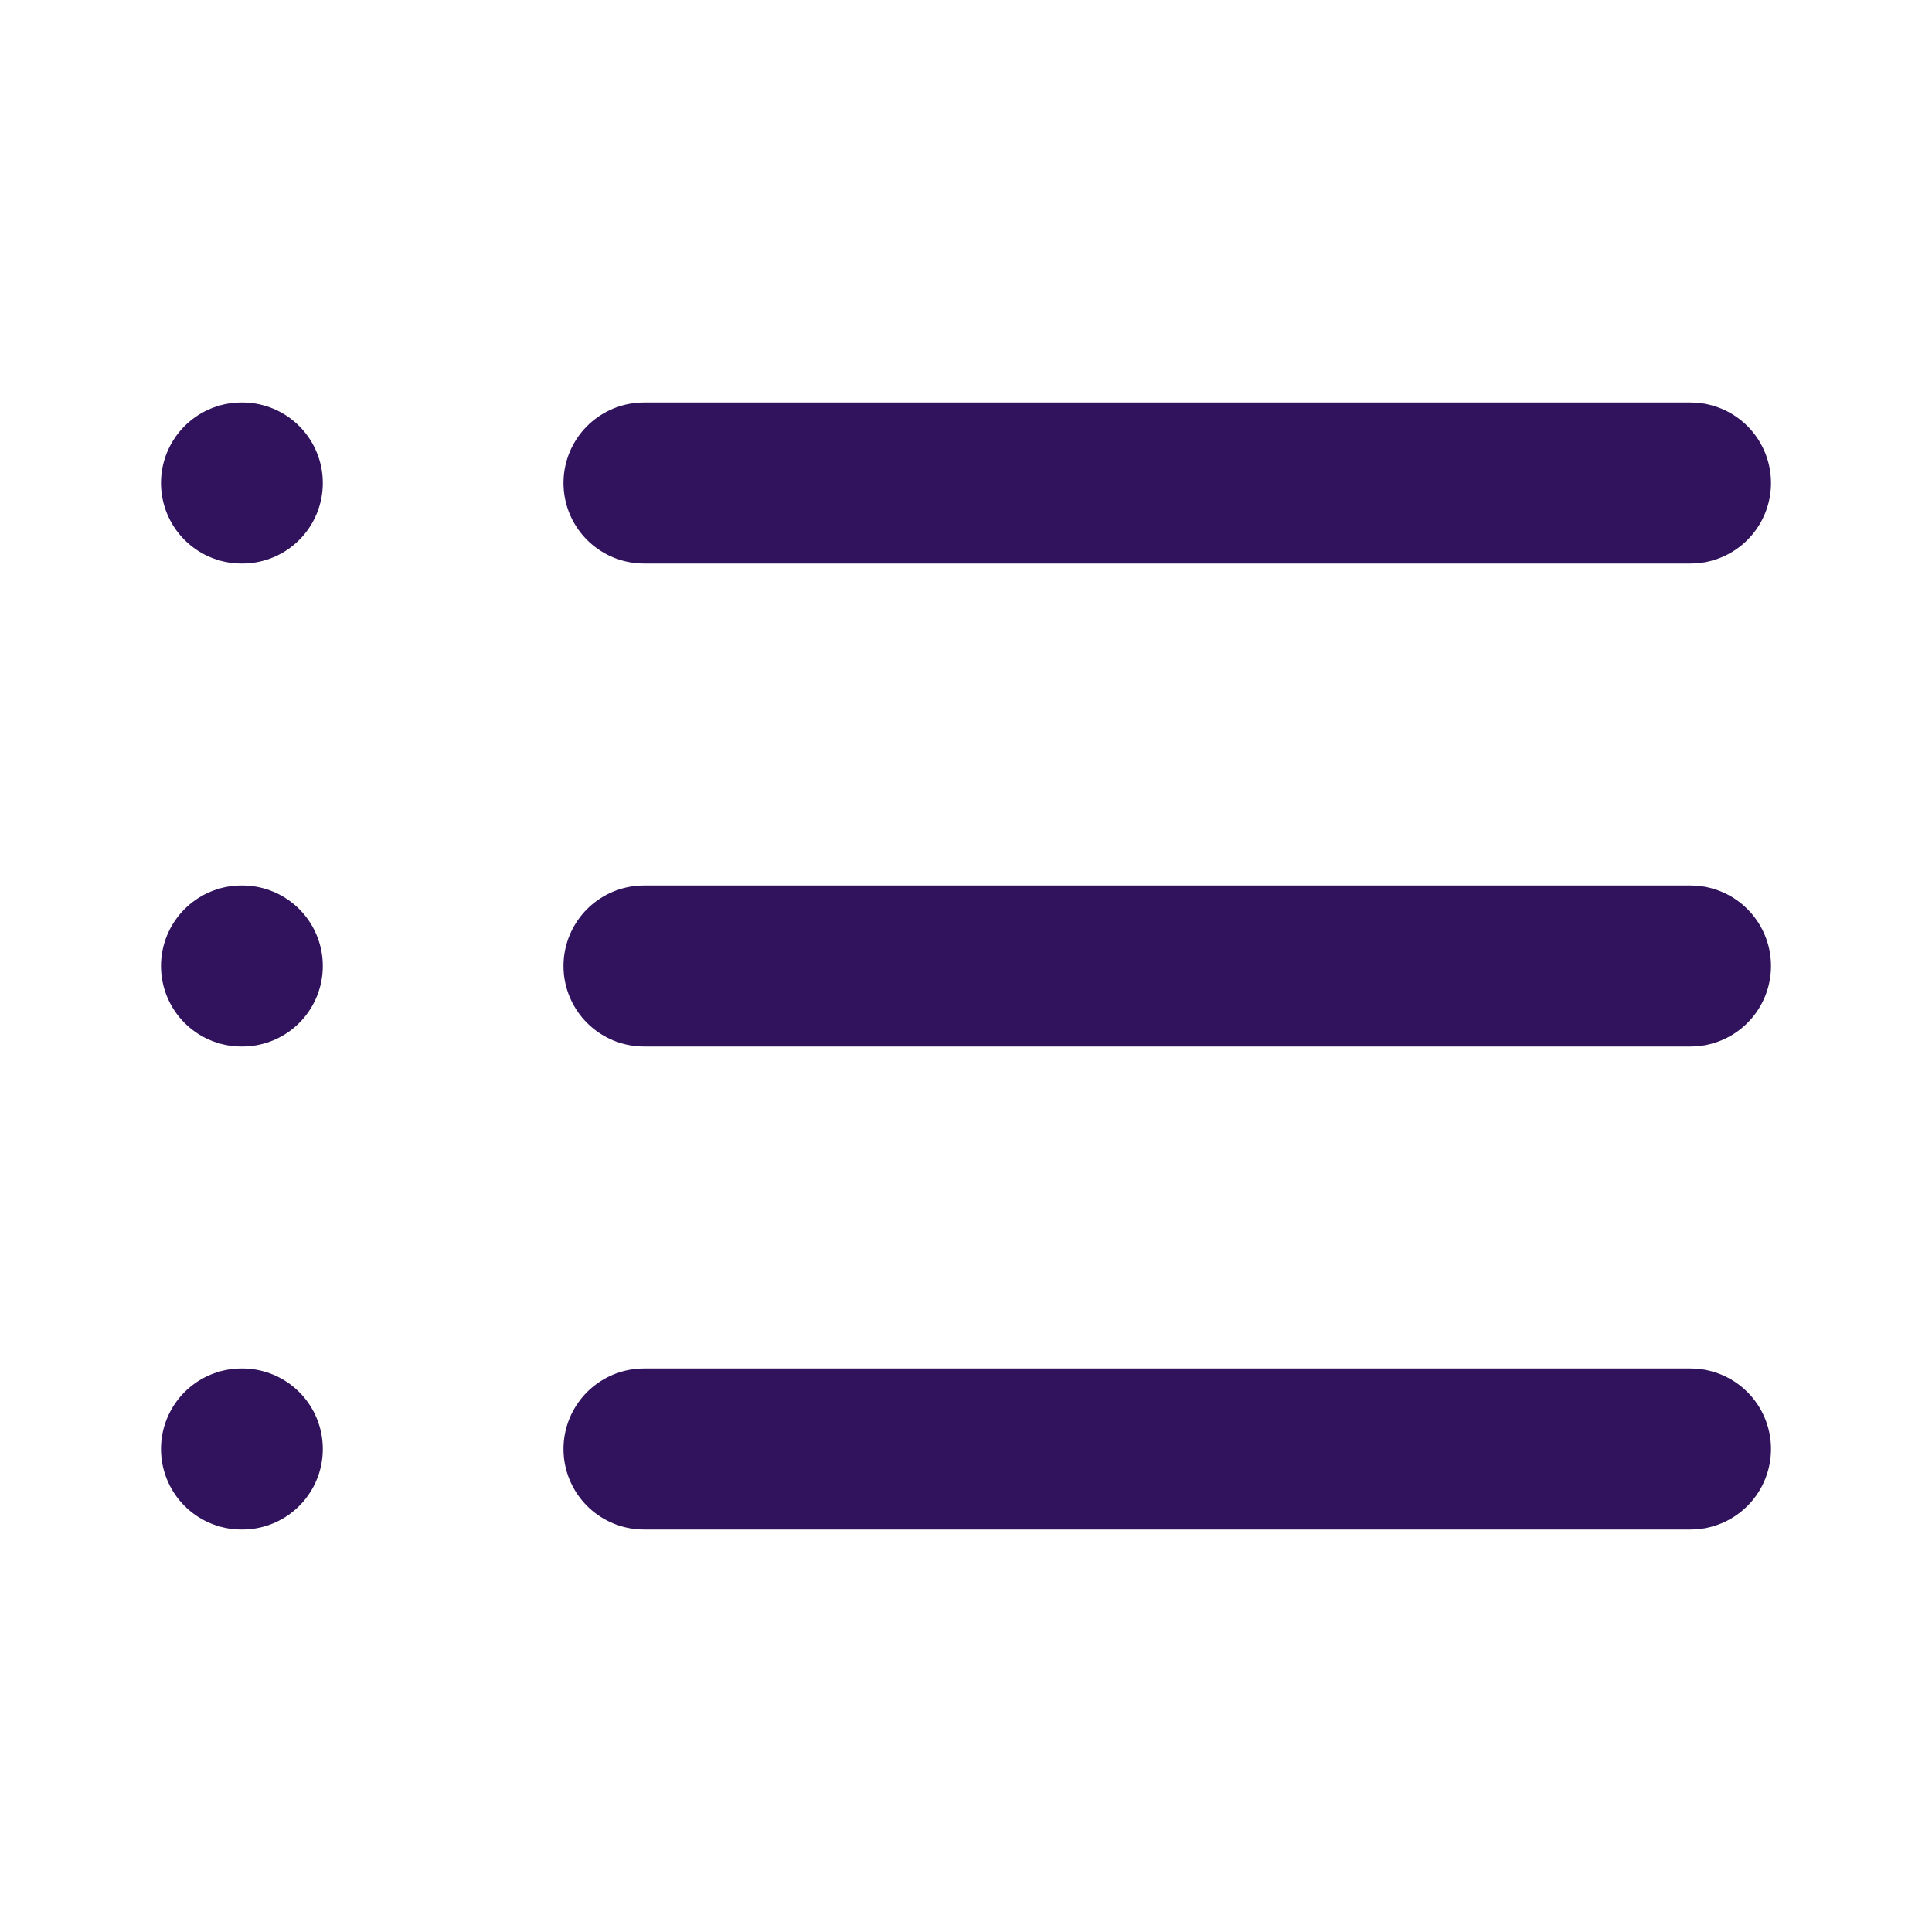
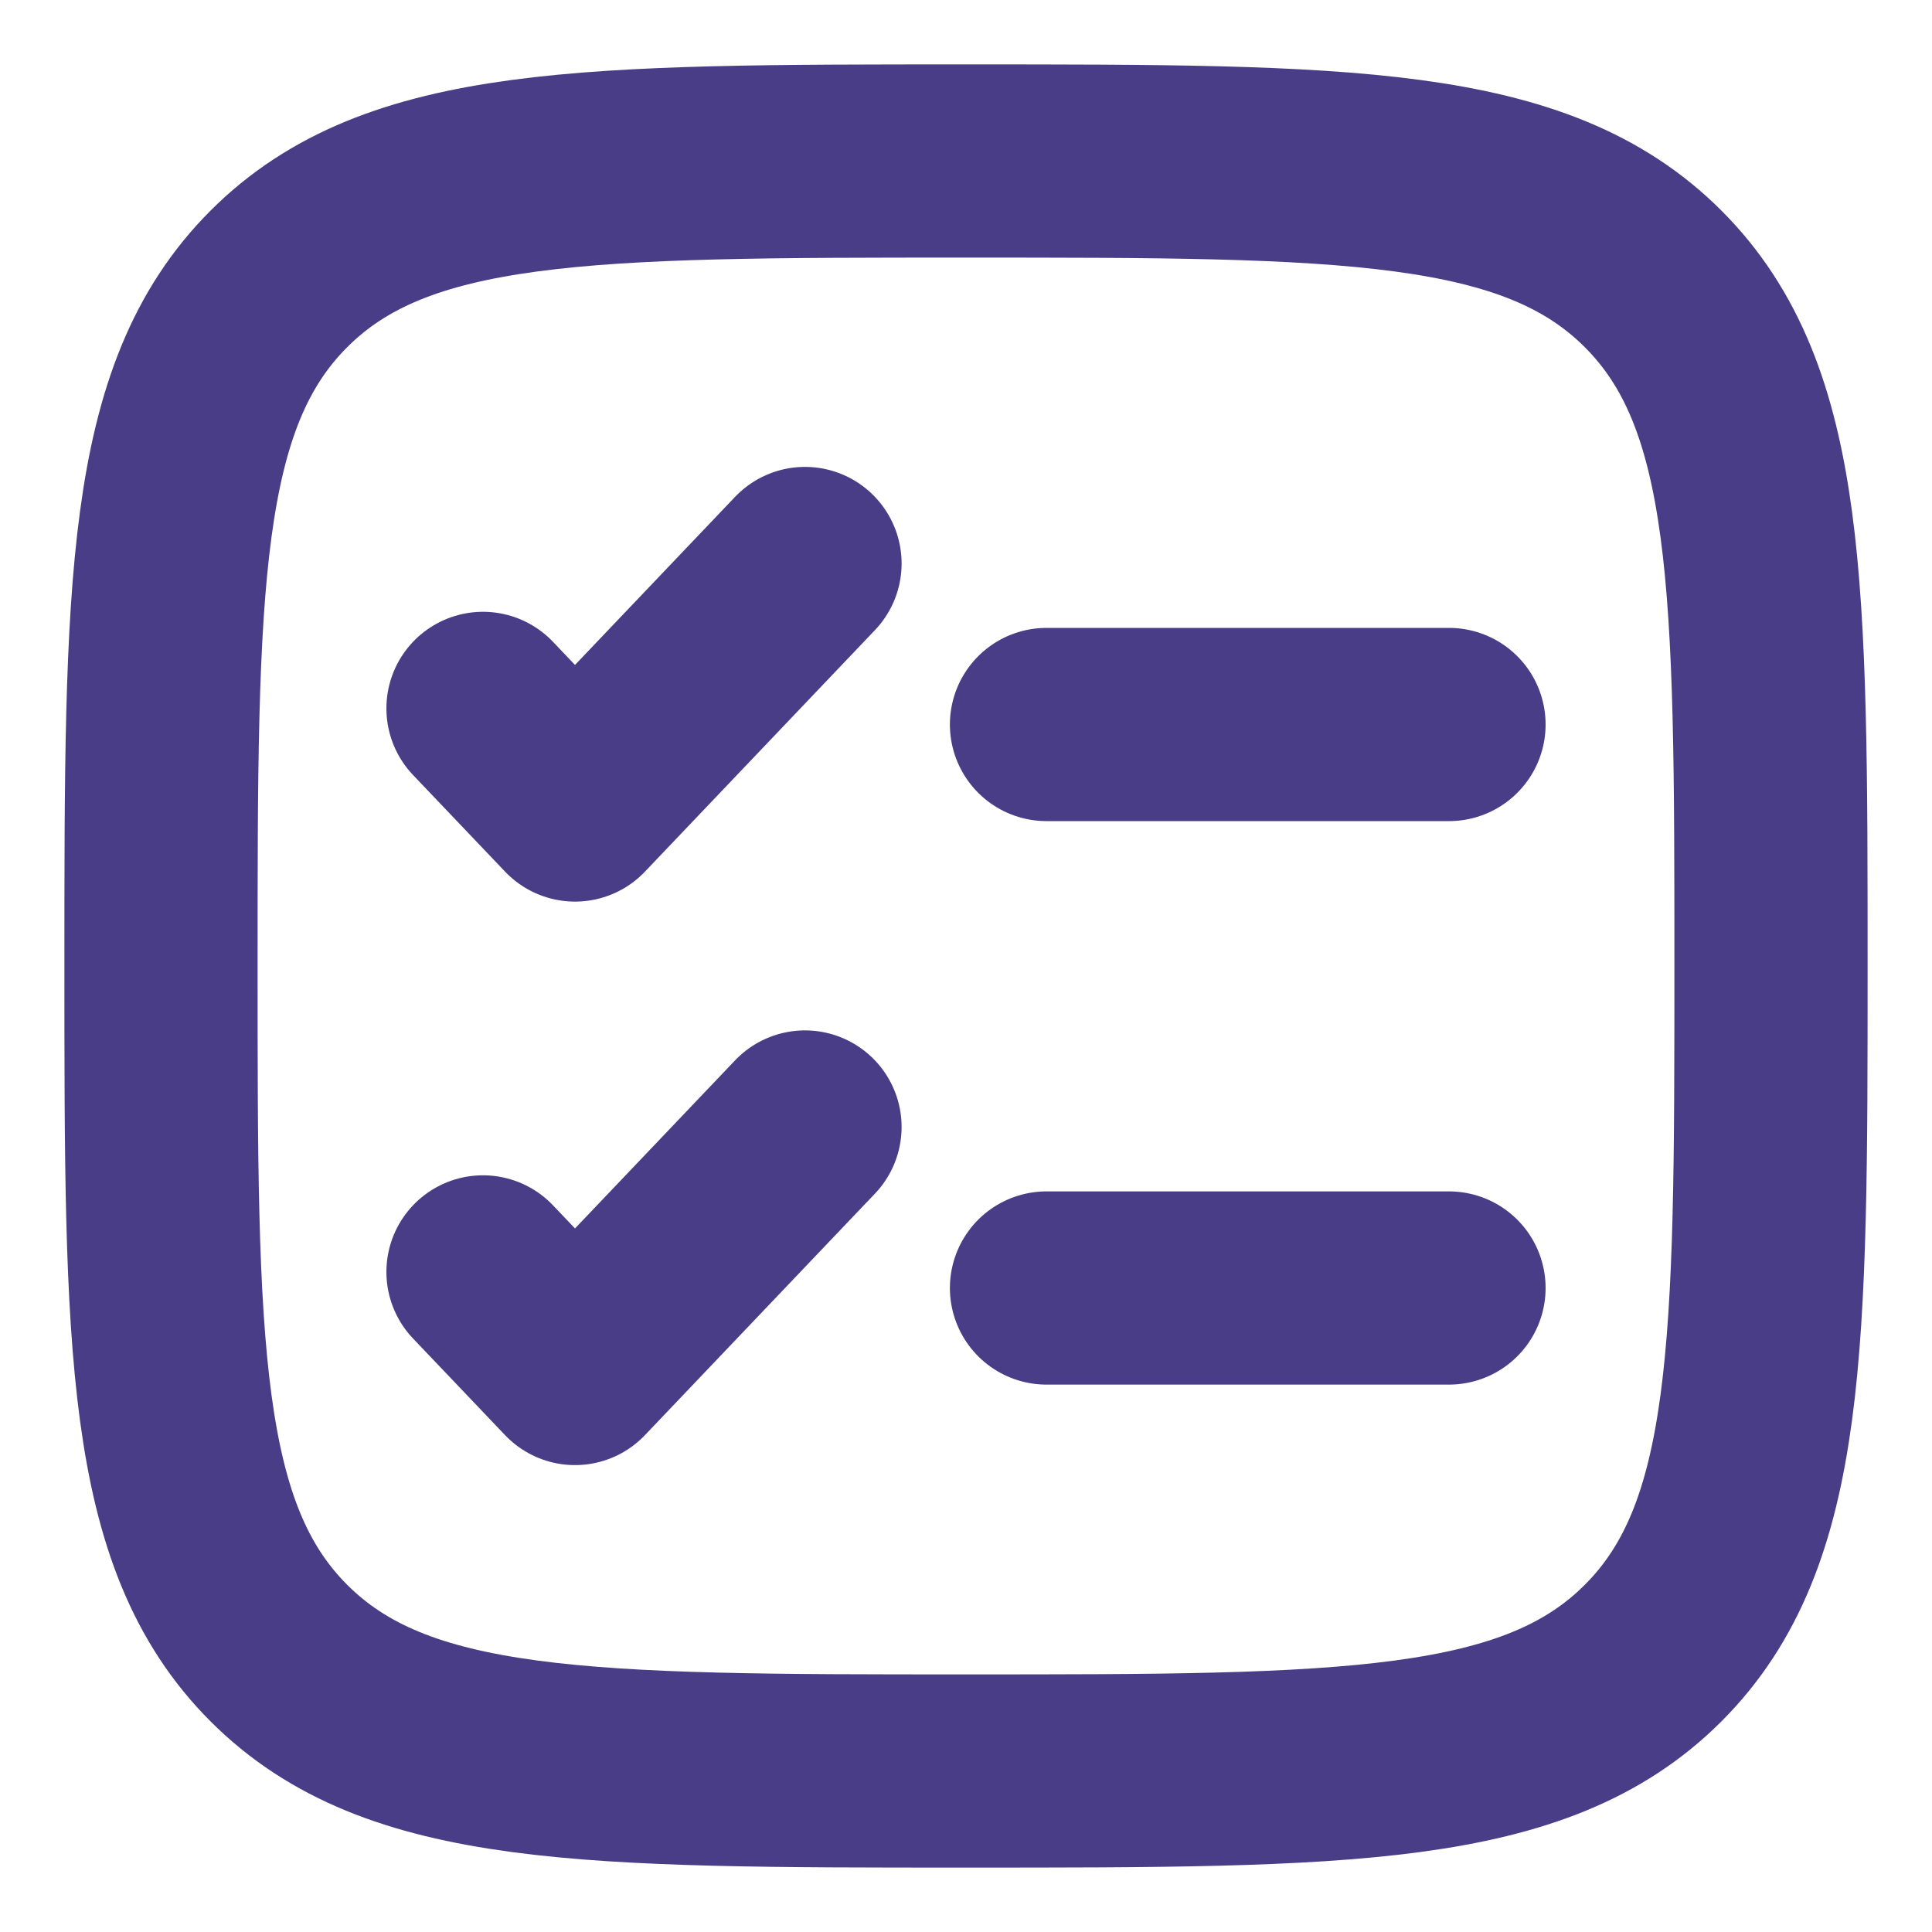
- <svg xmlns="http://www.w3.org/2000/svg" width="24" height="24" viewBox="0 0 24 24" fill="none" stroke="#31135D" stroke-width="2" stroke-linecap="round" stroke-linejoin="round" class="feather feather-list">
-   <line x1="8" y1="6" x2="21" y2="6" />
-   <line x1="8" y1="12" x2="21" y2="12" />
-   <line x1="8" y1="18" x2="21" y2="18" />
-   <line x1="3" y1="6" x2="3.01" y2="6" />
-   <line x1="3" y1="12" x2="3.01" y2="12" />
-   <line x1="3" y1="18" x2="3.01" y2="18" />
+ <svg xmlns="http://www.w3.org/2000/svg" width="800" height="800" viewBox="0 0 800 800" fill="none">
+   <path d="M66.666 400C66.666 242.865 66.666 164.298 115.482 115.482C164.297 66.667 242.865 66.667 400 66.667C557.133 66.667 635.703 66.667 684.516 115.482C733.333 164.298 733.333 242.865 733.333 400C733.333 557.133 733.333 635.703 684.516 684.517C635.703 733.333 557.133 733.333 400 733.333C242.865 733.333 164.297 733.333 115.482 684.517C66.666 635.703 66.666 557.133 66.666 400Z" stroke="#493D87" stroke-width="80" />
+   <path d="M200 526.667L238.095 566.667L333.333 466.667" stroke="#493D87" stroke-width="80" stroke-linecap="round" stroke-linejoin="round" />
+   <path d="M200 293.333L238.095 333.333L333.333 233.333" stroke="#493D87" stroke-width="80" stroke-linecap="round" stroke-linejoin="round" />
+   <path d="M433.333 300H600" stroke="#493D87" stroke-width="80" stroke-linecap="round" />
+   <path d="M433.333 533.333H600" stroke="#493D87" stroke-width="80" stroke-linecap="round" />
</svg>
